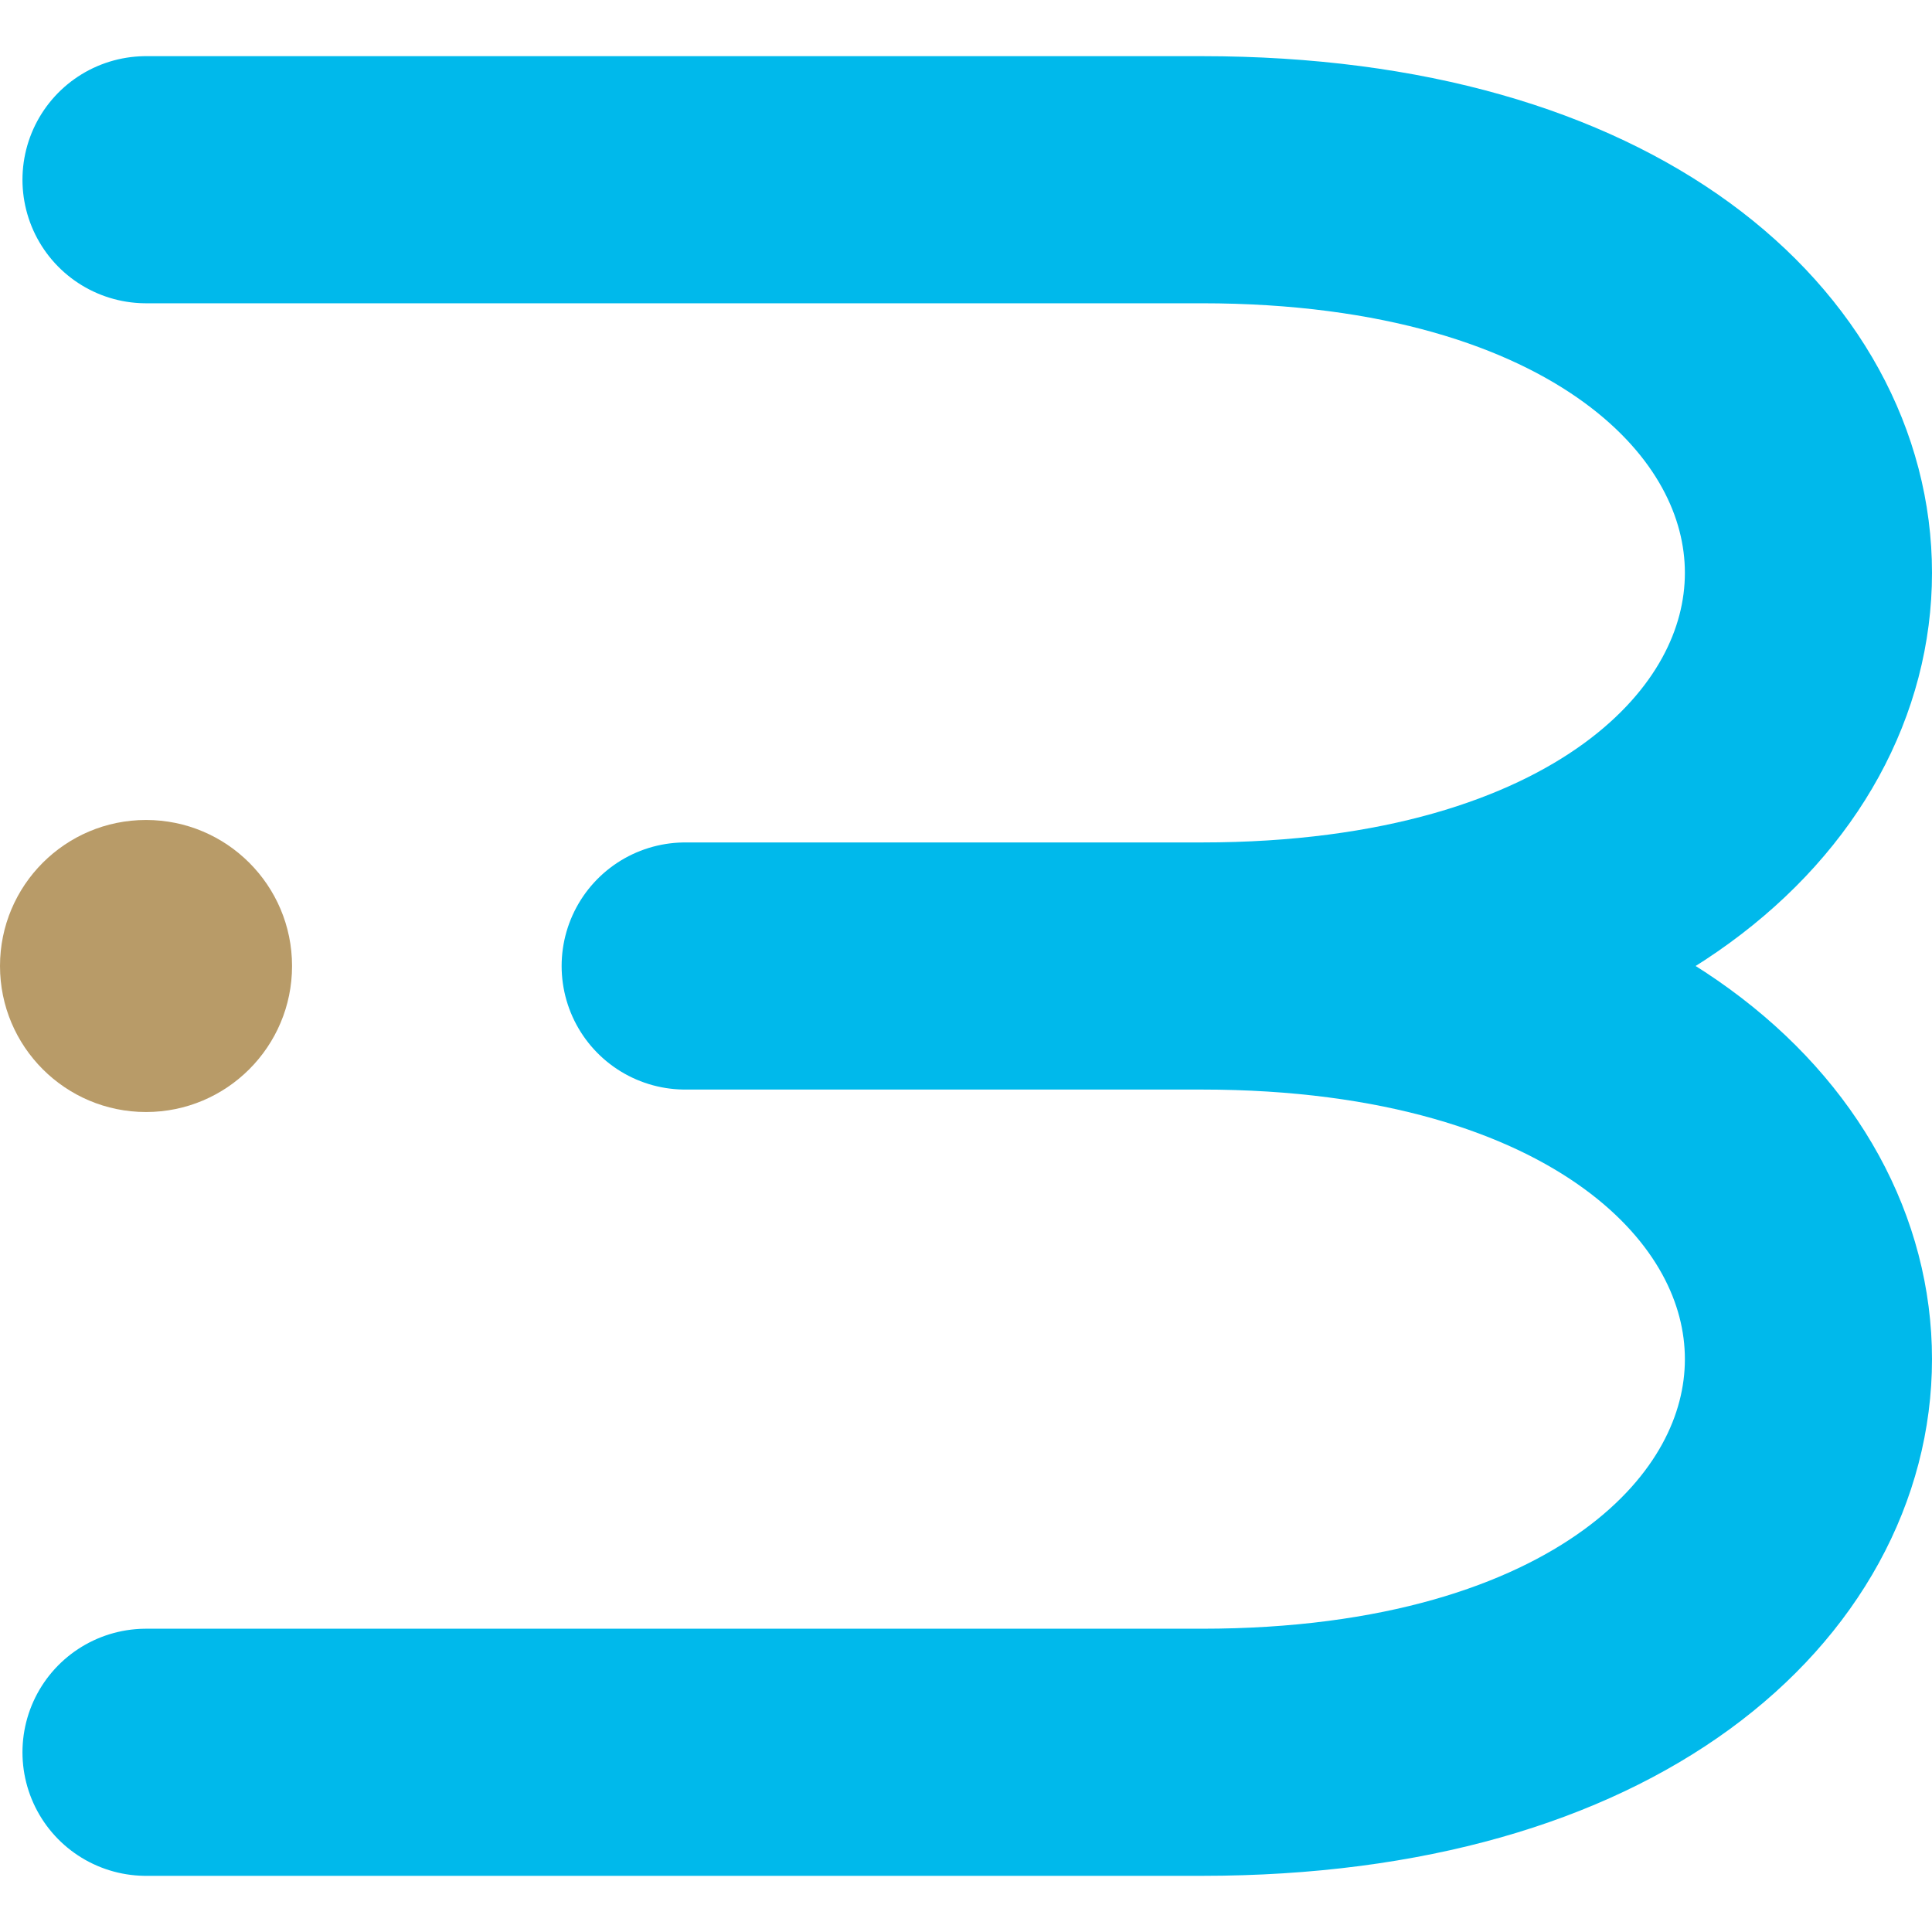
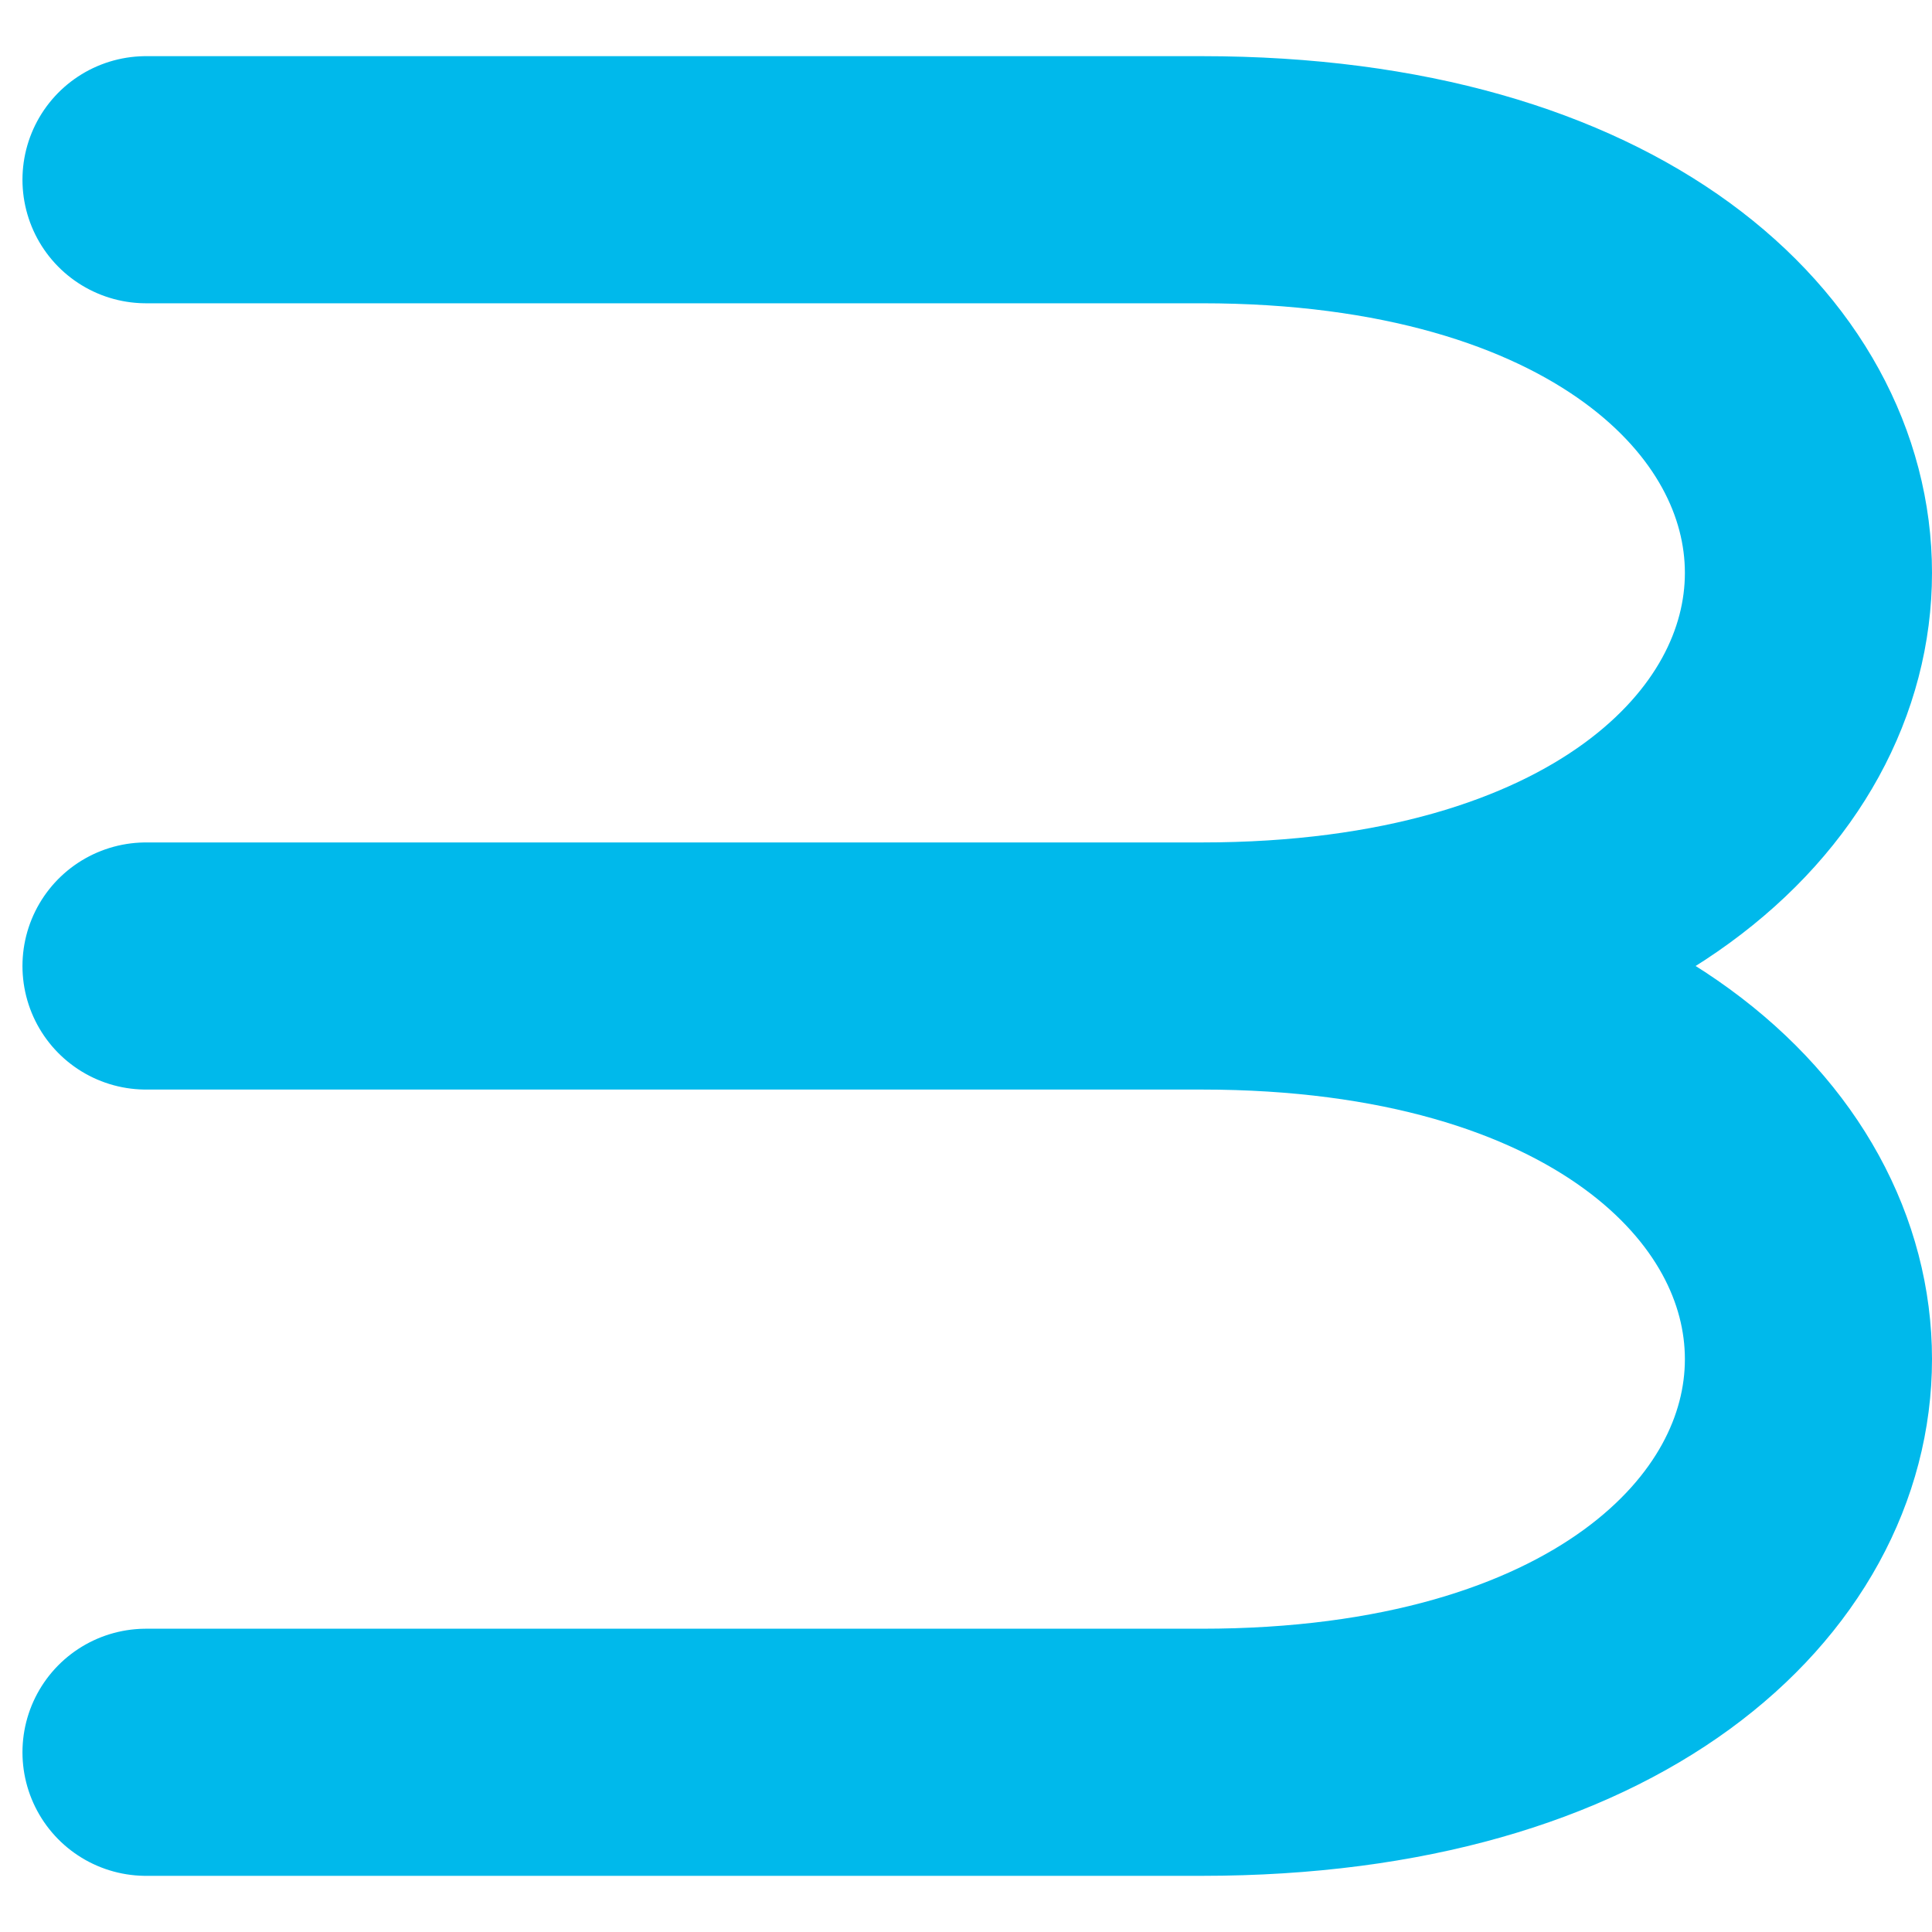
<svg xmlns="http://www.w3.org/2000/svg" width="96" height="96" viewBox="11.5 10 86 86" role="img" aria-label="BAMBU B">
-   <path d="M18 18 H65 C101 18 101 53 65 53 H42 M42 53 H65 C101 53 101 88 65 88 H18" fill="none" stroke="#00B9EB" stroke-width="11" stroke-linecap="round" stroke-linejoin="round" />
-   <circle cx="18" cy="53" r="6.5" fill="#B89B68" />
+   <path d="M18 18 H65 C101 18 101 53 65 53 H18 M18 53 H65 C101 53 101 88 65 88 H18" fill="none" stroke="#00B9EB" stroke-width="11" stroke-linecap="round" stroke-linejoin="round" />
</svg>
